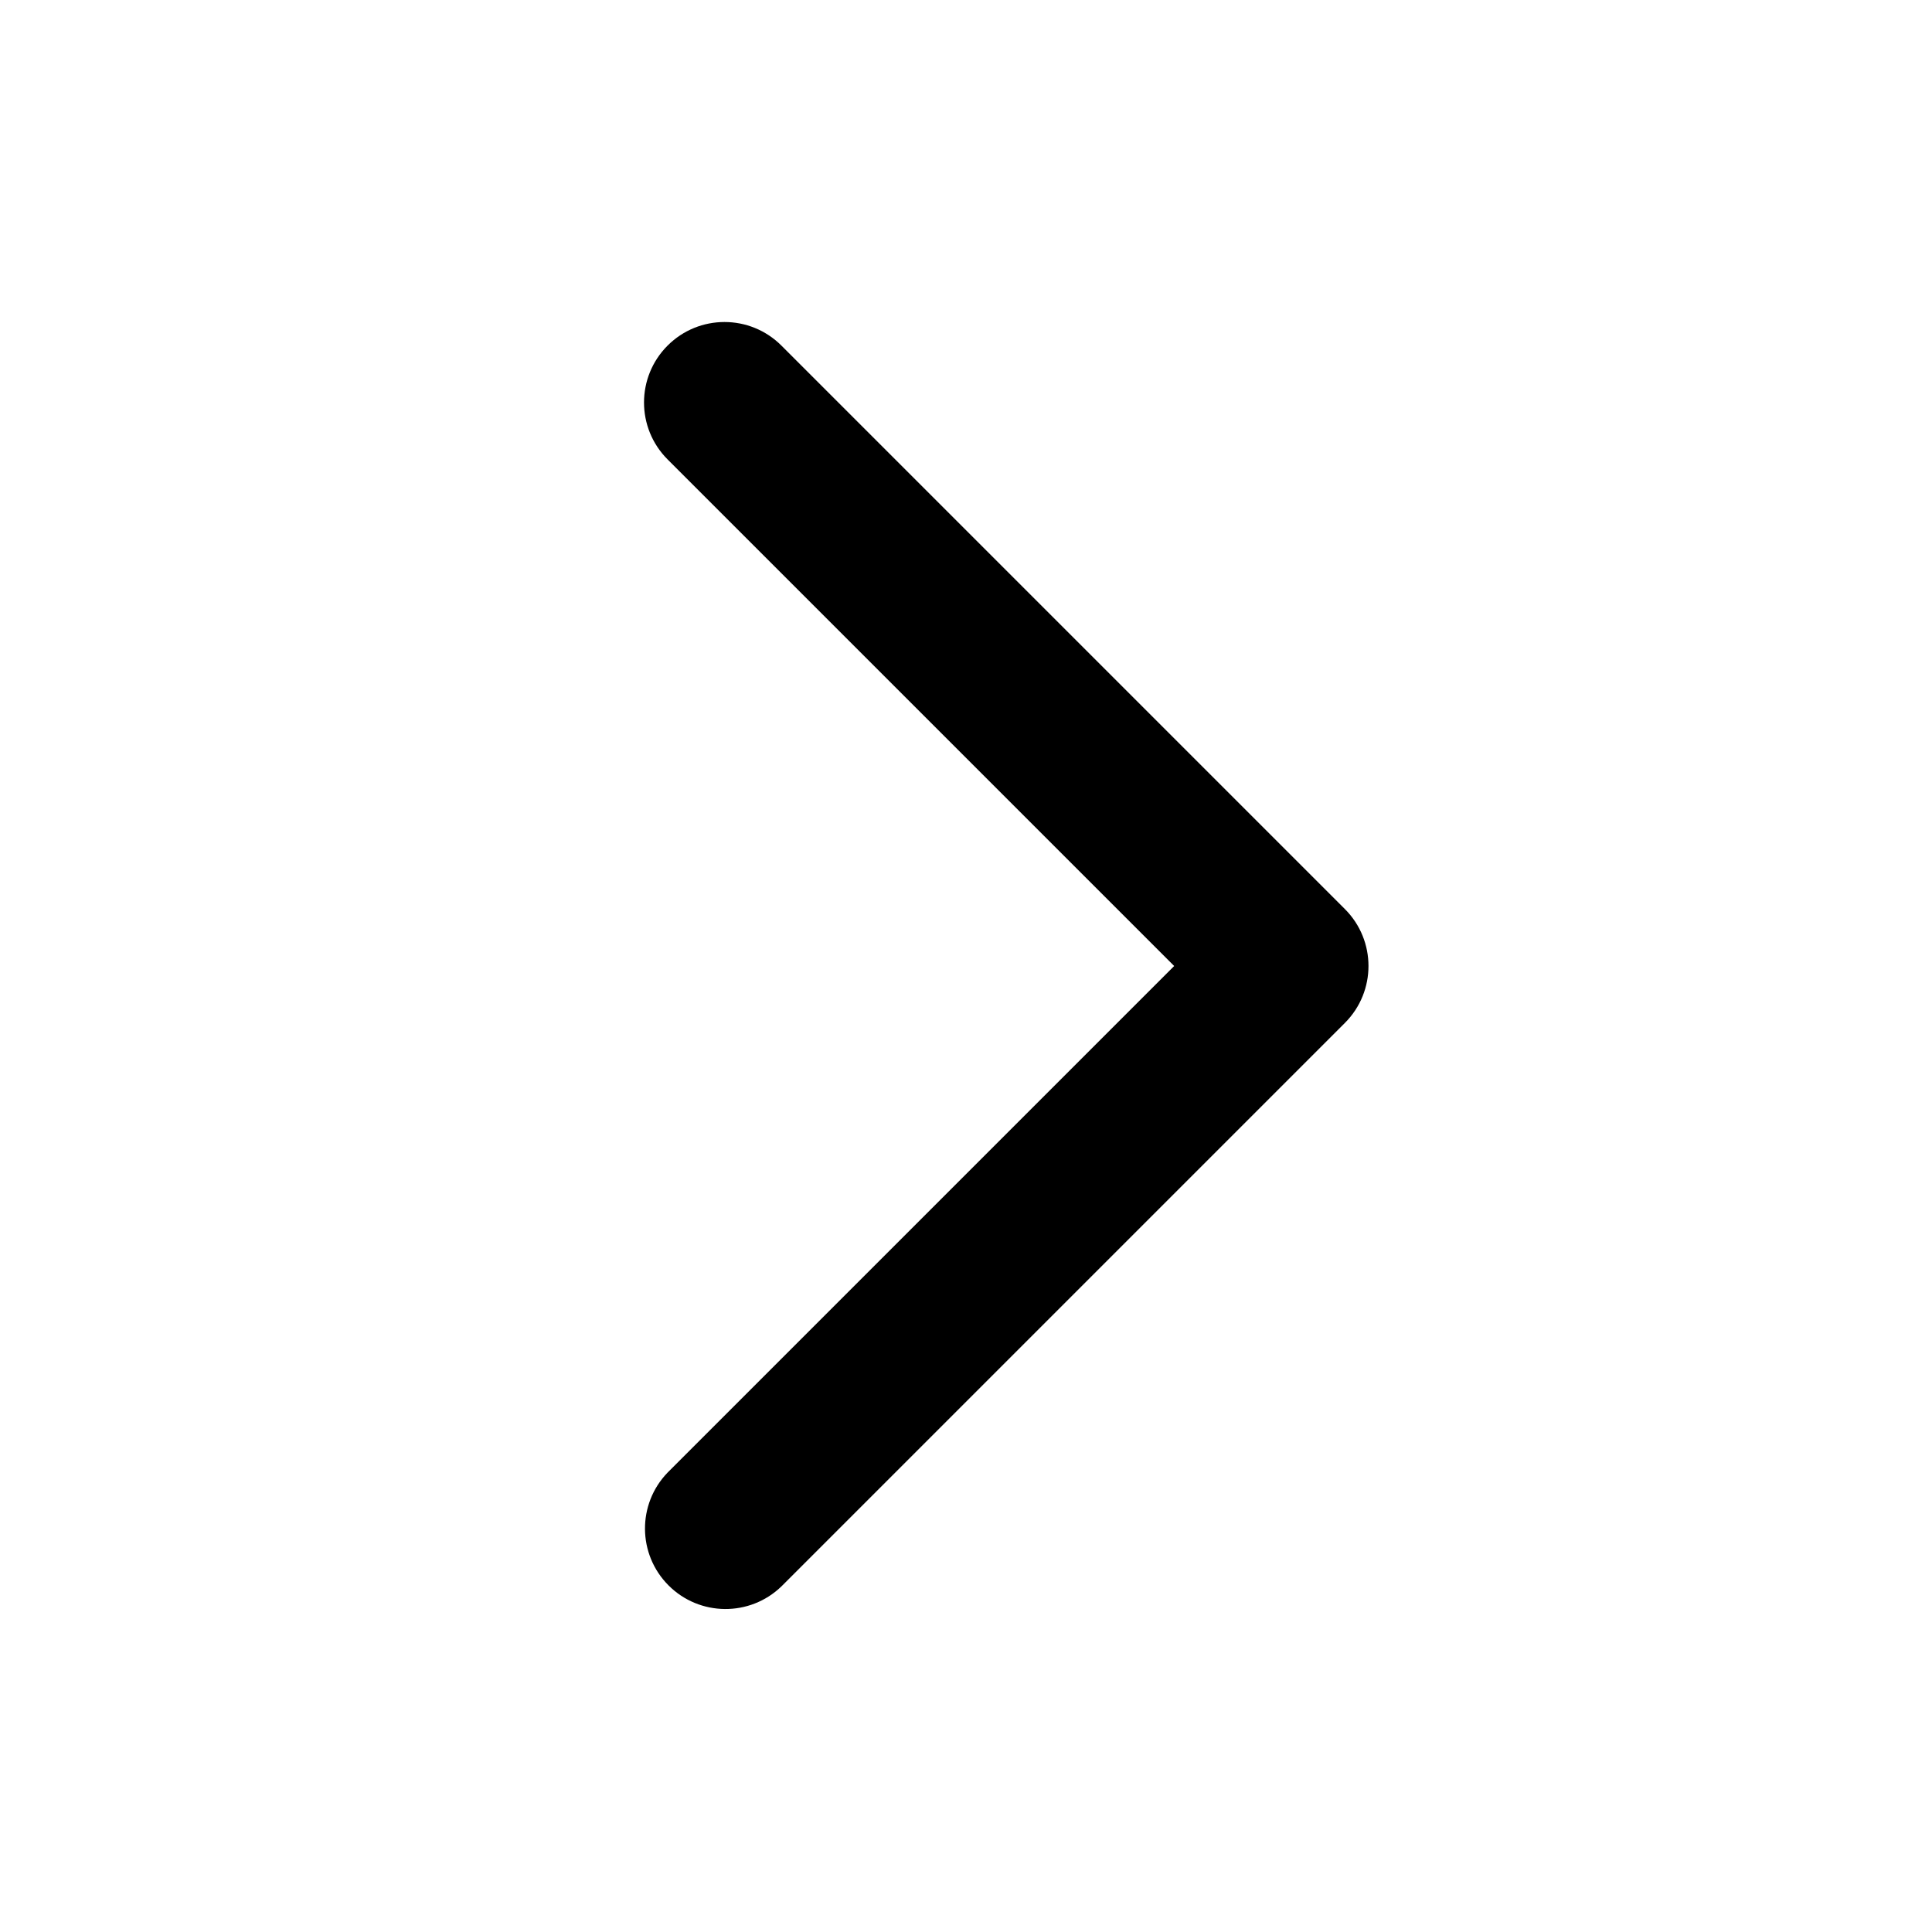
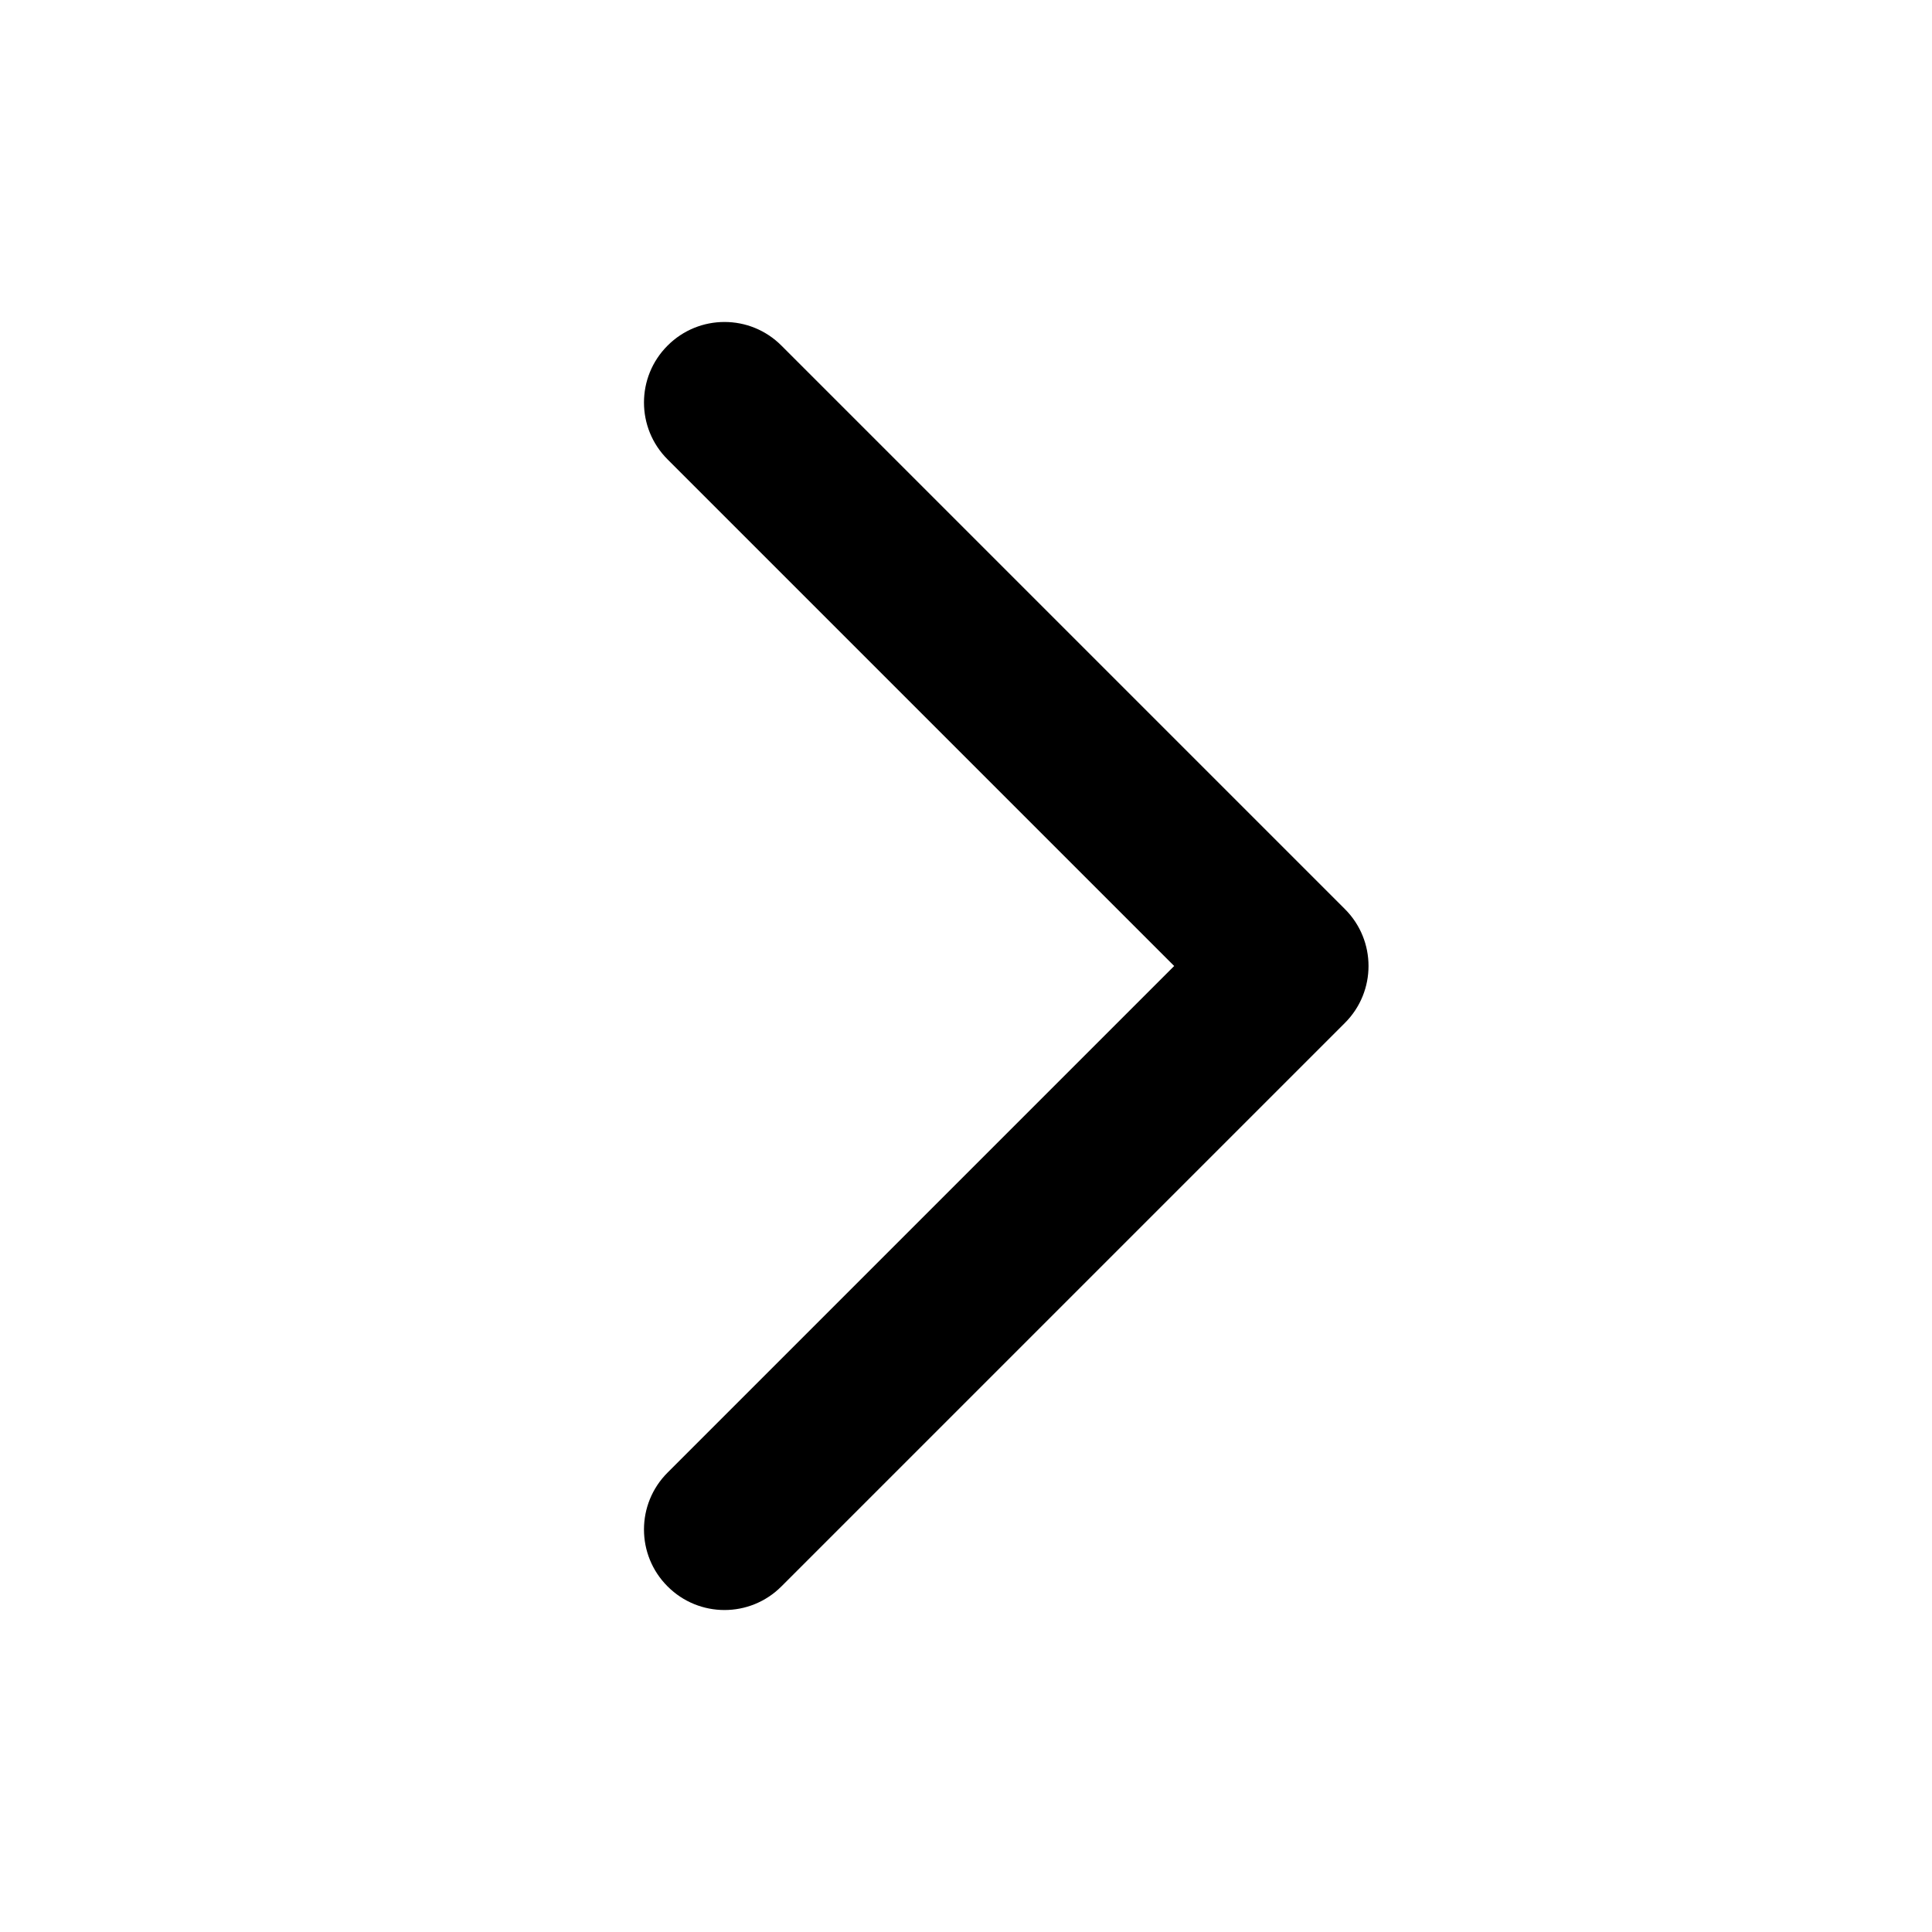
- <svg fill="none" viewBox="0 0 24 24">
-   <path fill="#000" fill-rule="evenodd" d="M8.293 4.293a1 1 0 0 1 1.414 0l7 7a1 1 0 0 1 0 1.414l-7 7a1 1 0 0 1-1.414-1.414L14.586 12 8.293 5.707a1 1 0 0 1 0-1.414" clip-rule="evenodd" />
+ <svg xmlns="http://www.w3.org/2000/svg" width="20px" height="20px" viewBox="0 0 24 24" fill="none">
+   <path fill-rule="evenodd" clip-rule="evenodd" d="M8.293 4.293C8.683 3.902 9.317 3.902 9.707 4.293L16.707 11.293C17.098 11.683 17.098 12.317 16.707 12.707L9.707 19.707C9.317 20.098 8.683 20.098 8.293 19.707C7.902 19.317 7.902 18.683 8.293 18.293L14.586 12L8.293 5.707C7.902 5.317 7.902 4.683 8.293 4.293Z" fill="#000000" />
</svg>
